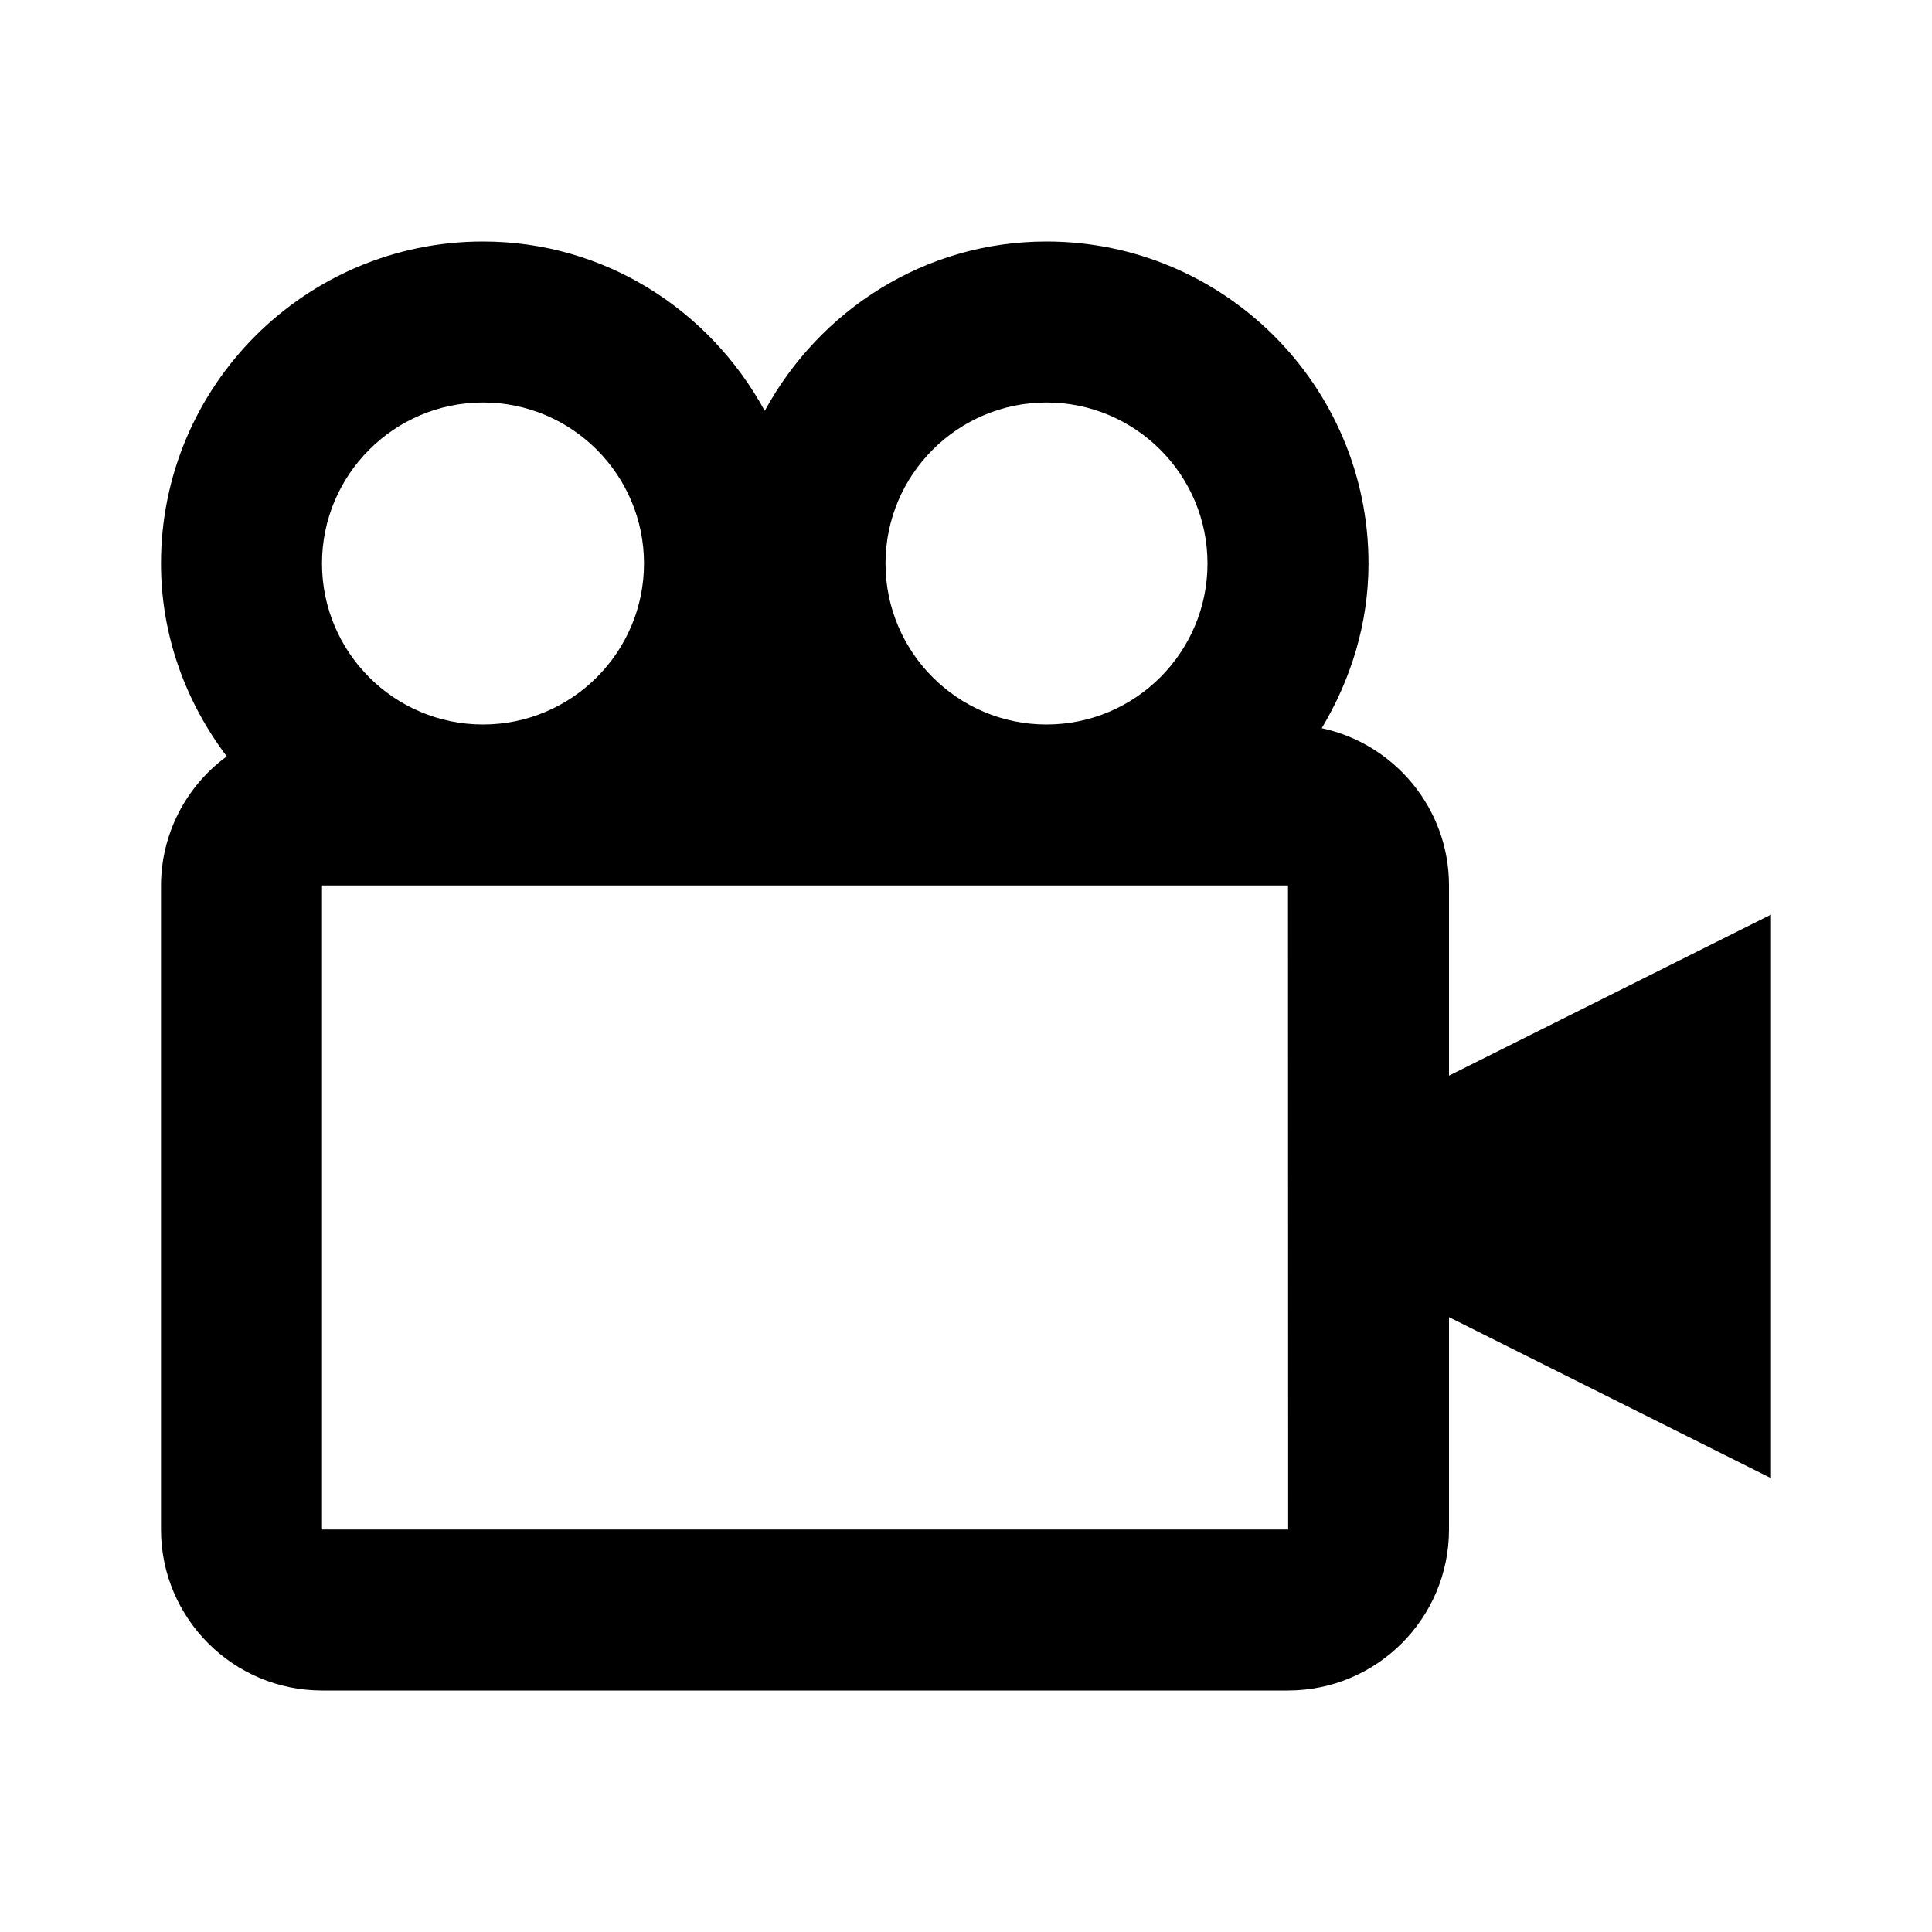
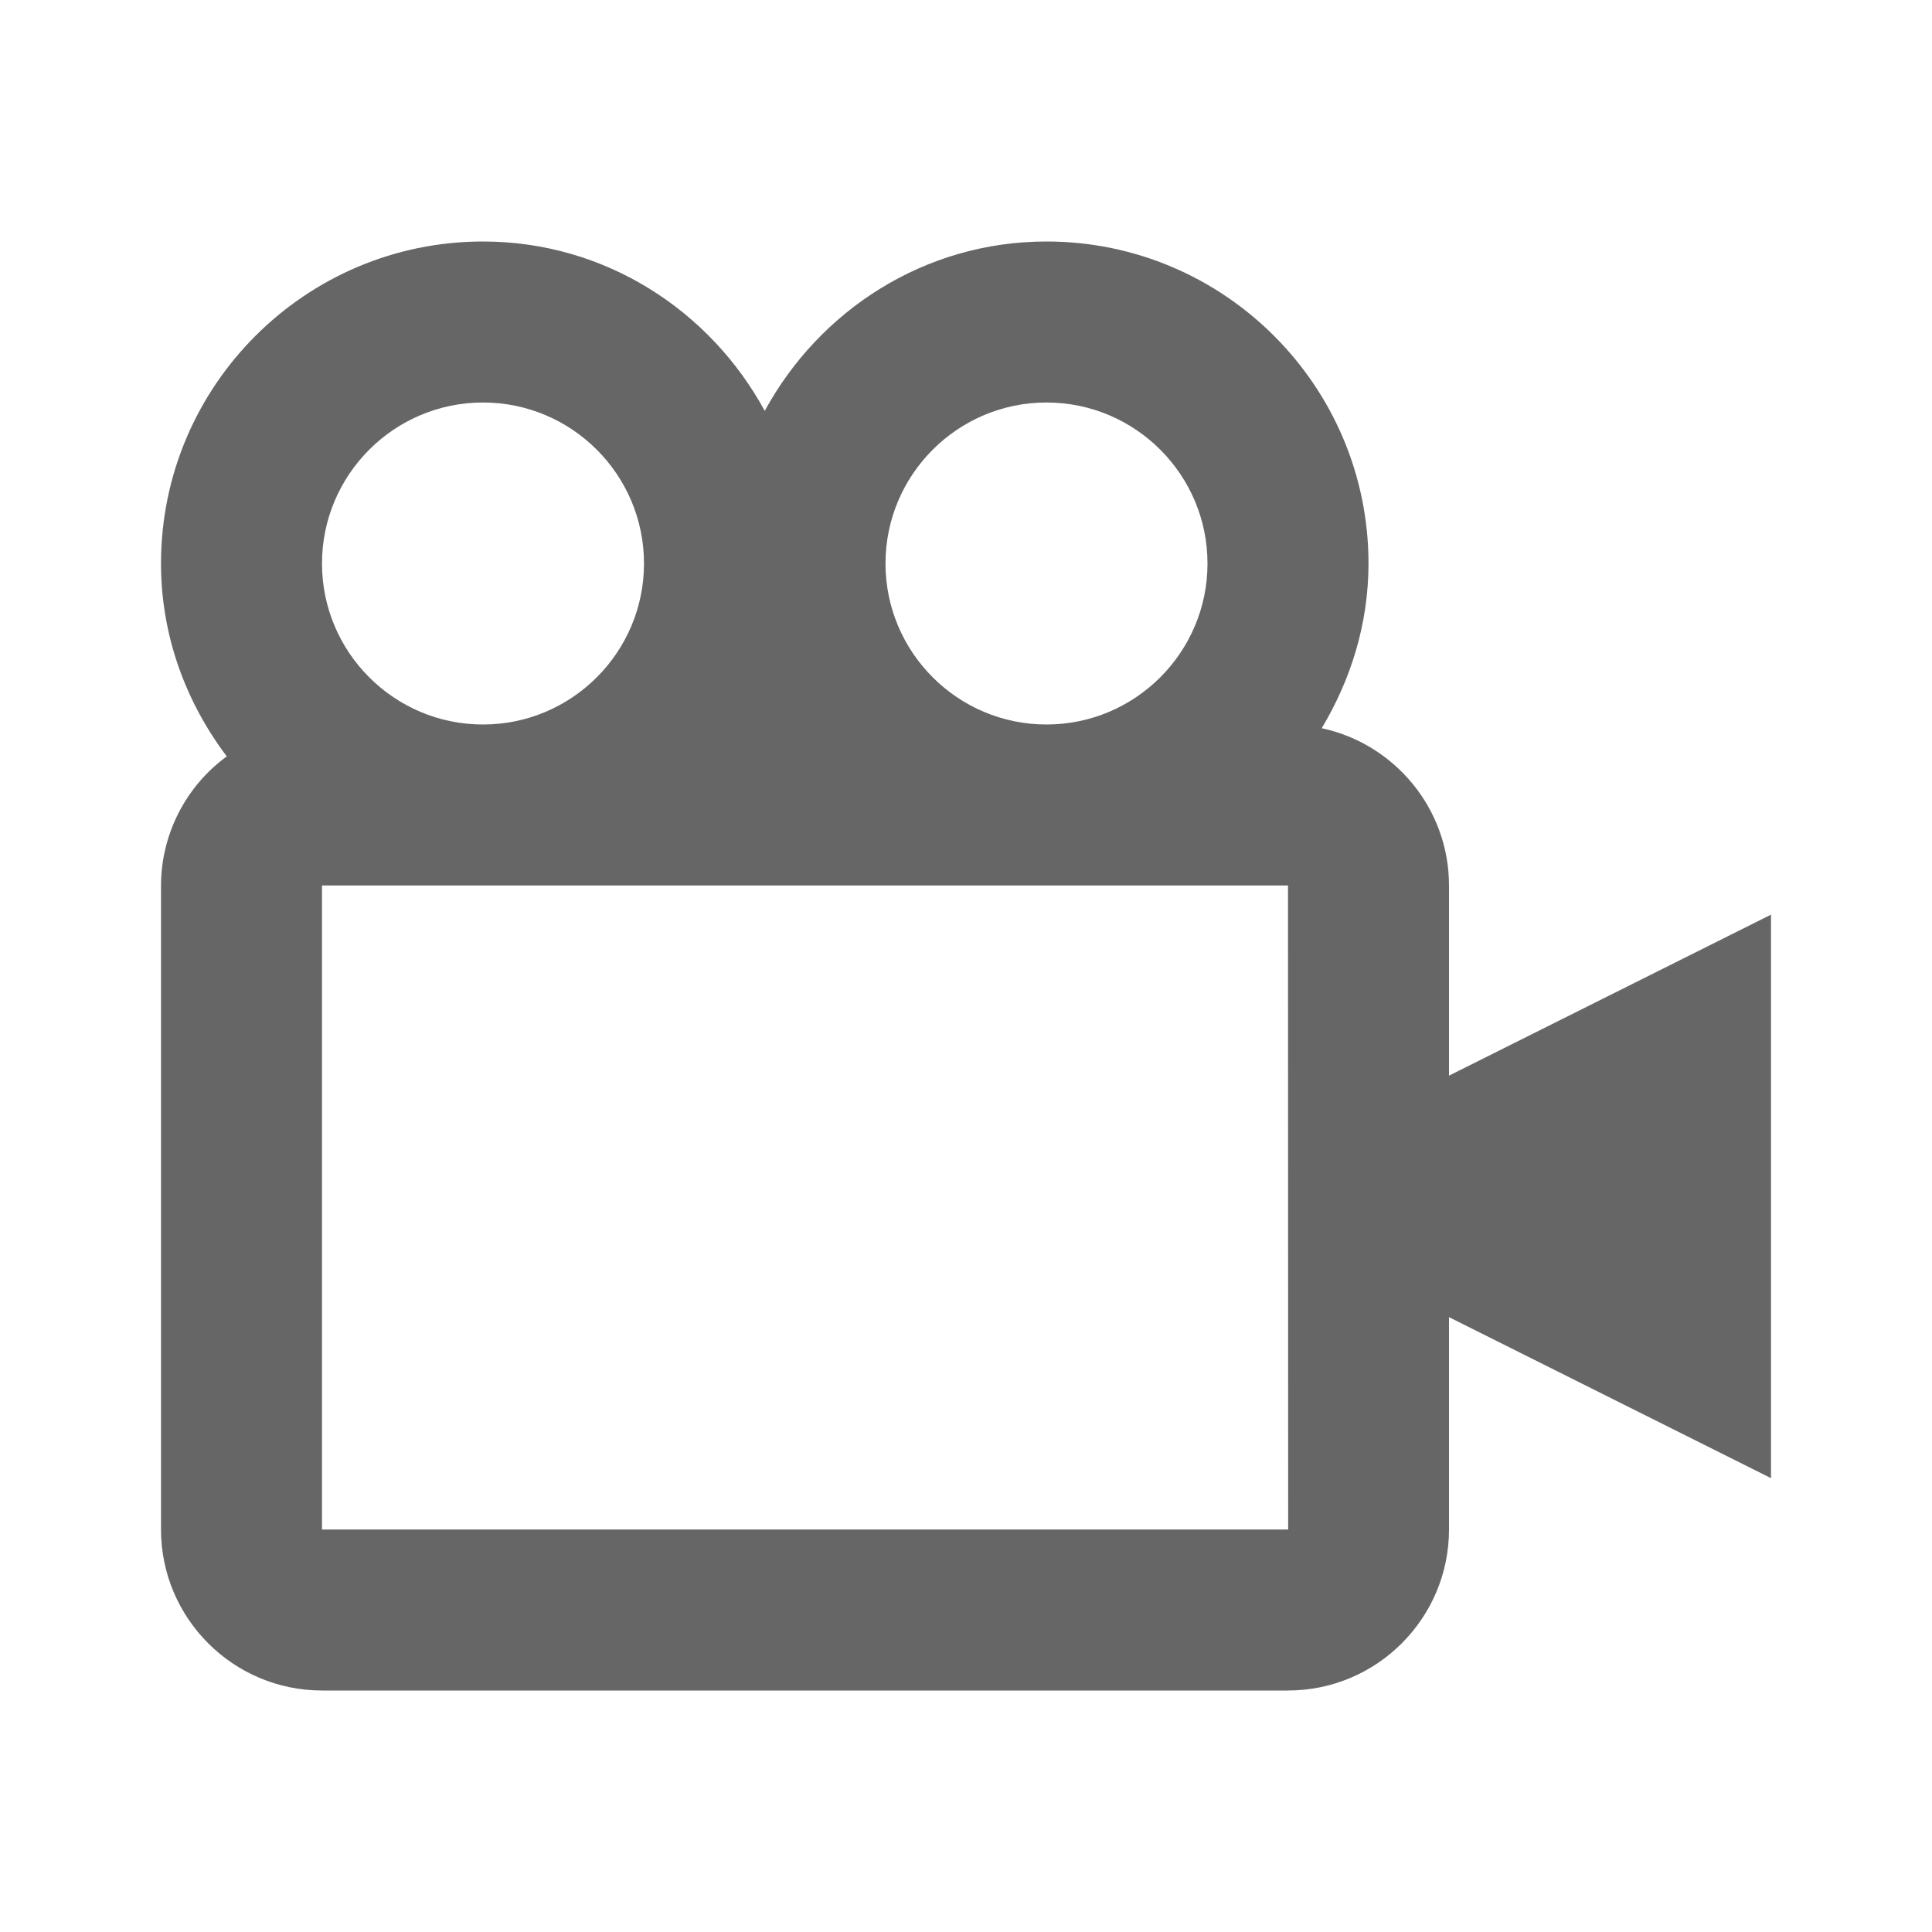
<svg xmlns="http://www.w3.org/2000/svg" height="24" viewBox="0 0 24 24" width="24">
-   <path d="M18 11c0-.959-.68-1.761-1.581-1.954C16.779 8.445 17 7.75 17 7c0-2.206-1.794-4-4-4-1.517 0-2.821.857-3.5 2.104C8.821 3.857 7.517 3 6 3 3.794 3 2 4.794 2 7c0 .902.312 1.727.817 2.396A1.994 1.994 0 0 0 2 11v8c0 1.103.897 2 2 2h12c1.103 0 2-.897 2-2v-2.638l4 2v-7l-4 2V11zm-5-6c1.103 0 2 .897 2 2s-.897 2-2 2-2-.897-2-2 .897-2 2-2zM6 5c1.103 0 2 .897 2 2s-.897 2-2 2-2-.897-2-2 .897-2 2-2zM4 19v-8h12l.002 8H4z" />
+   <path d="M18 11c0-.959-.68-1.761-1.581-1.954C16.779 8.445 17 7.75 17 7c0-2.206-1.794-4-4-4-1.517 0-2.821.857-3.5 2.104C8.821 3.857 7.517 3 6 3 3.794 3 2 4.794 2 7c0 .902.312 1.727.817 2.396A1.994 1.994 0 0 0 2 11v8c0 1.103.897 2 2 2h12c1.103 0 2-.897 2-2v-2.638l4 2v-7l-4 2V11zm-5-6c1.103 0 2 .897 2 2s-.897 2-2 2-2-.897-2-2 .897-2 2-2zM6 5c1.103 0 2 .897 2 2s-.897 2-2 2-2-.897-2-2 .897-2 2-2zM4 19v-8h12l.002 8H4z" fill="#666666" />
</svg>
